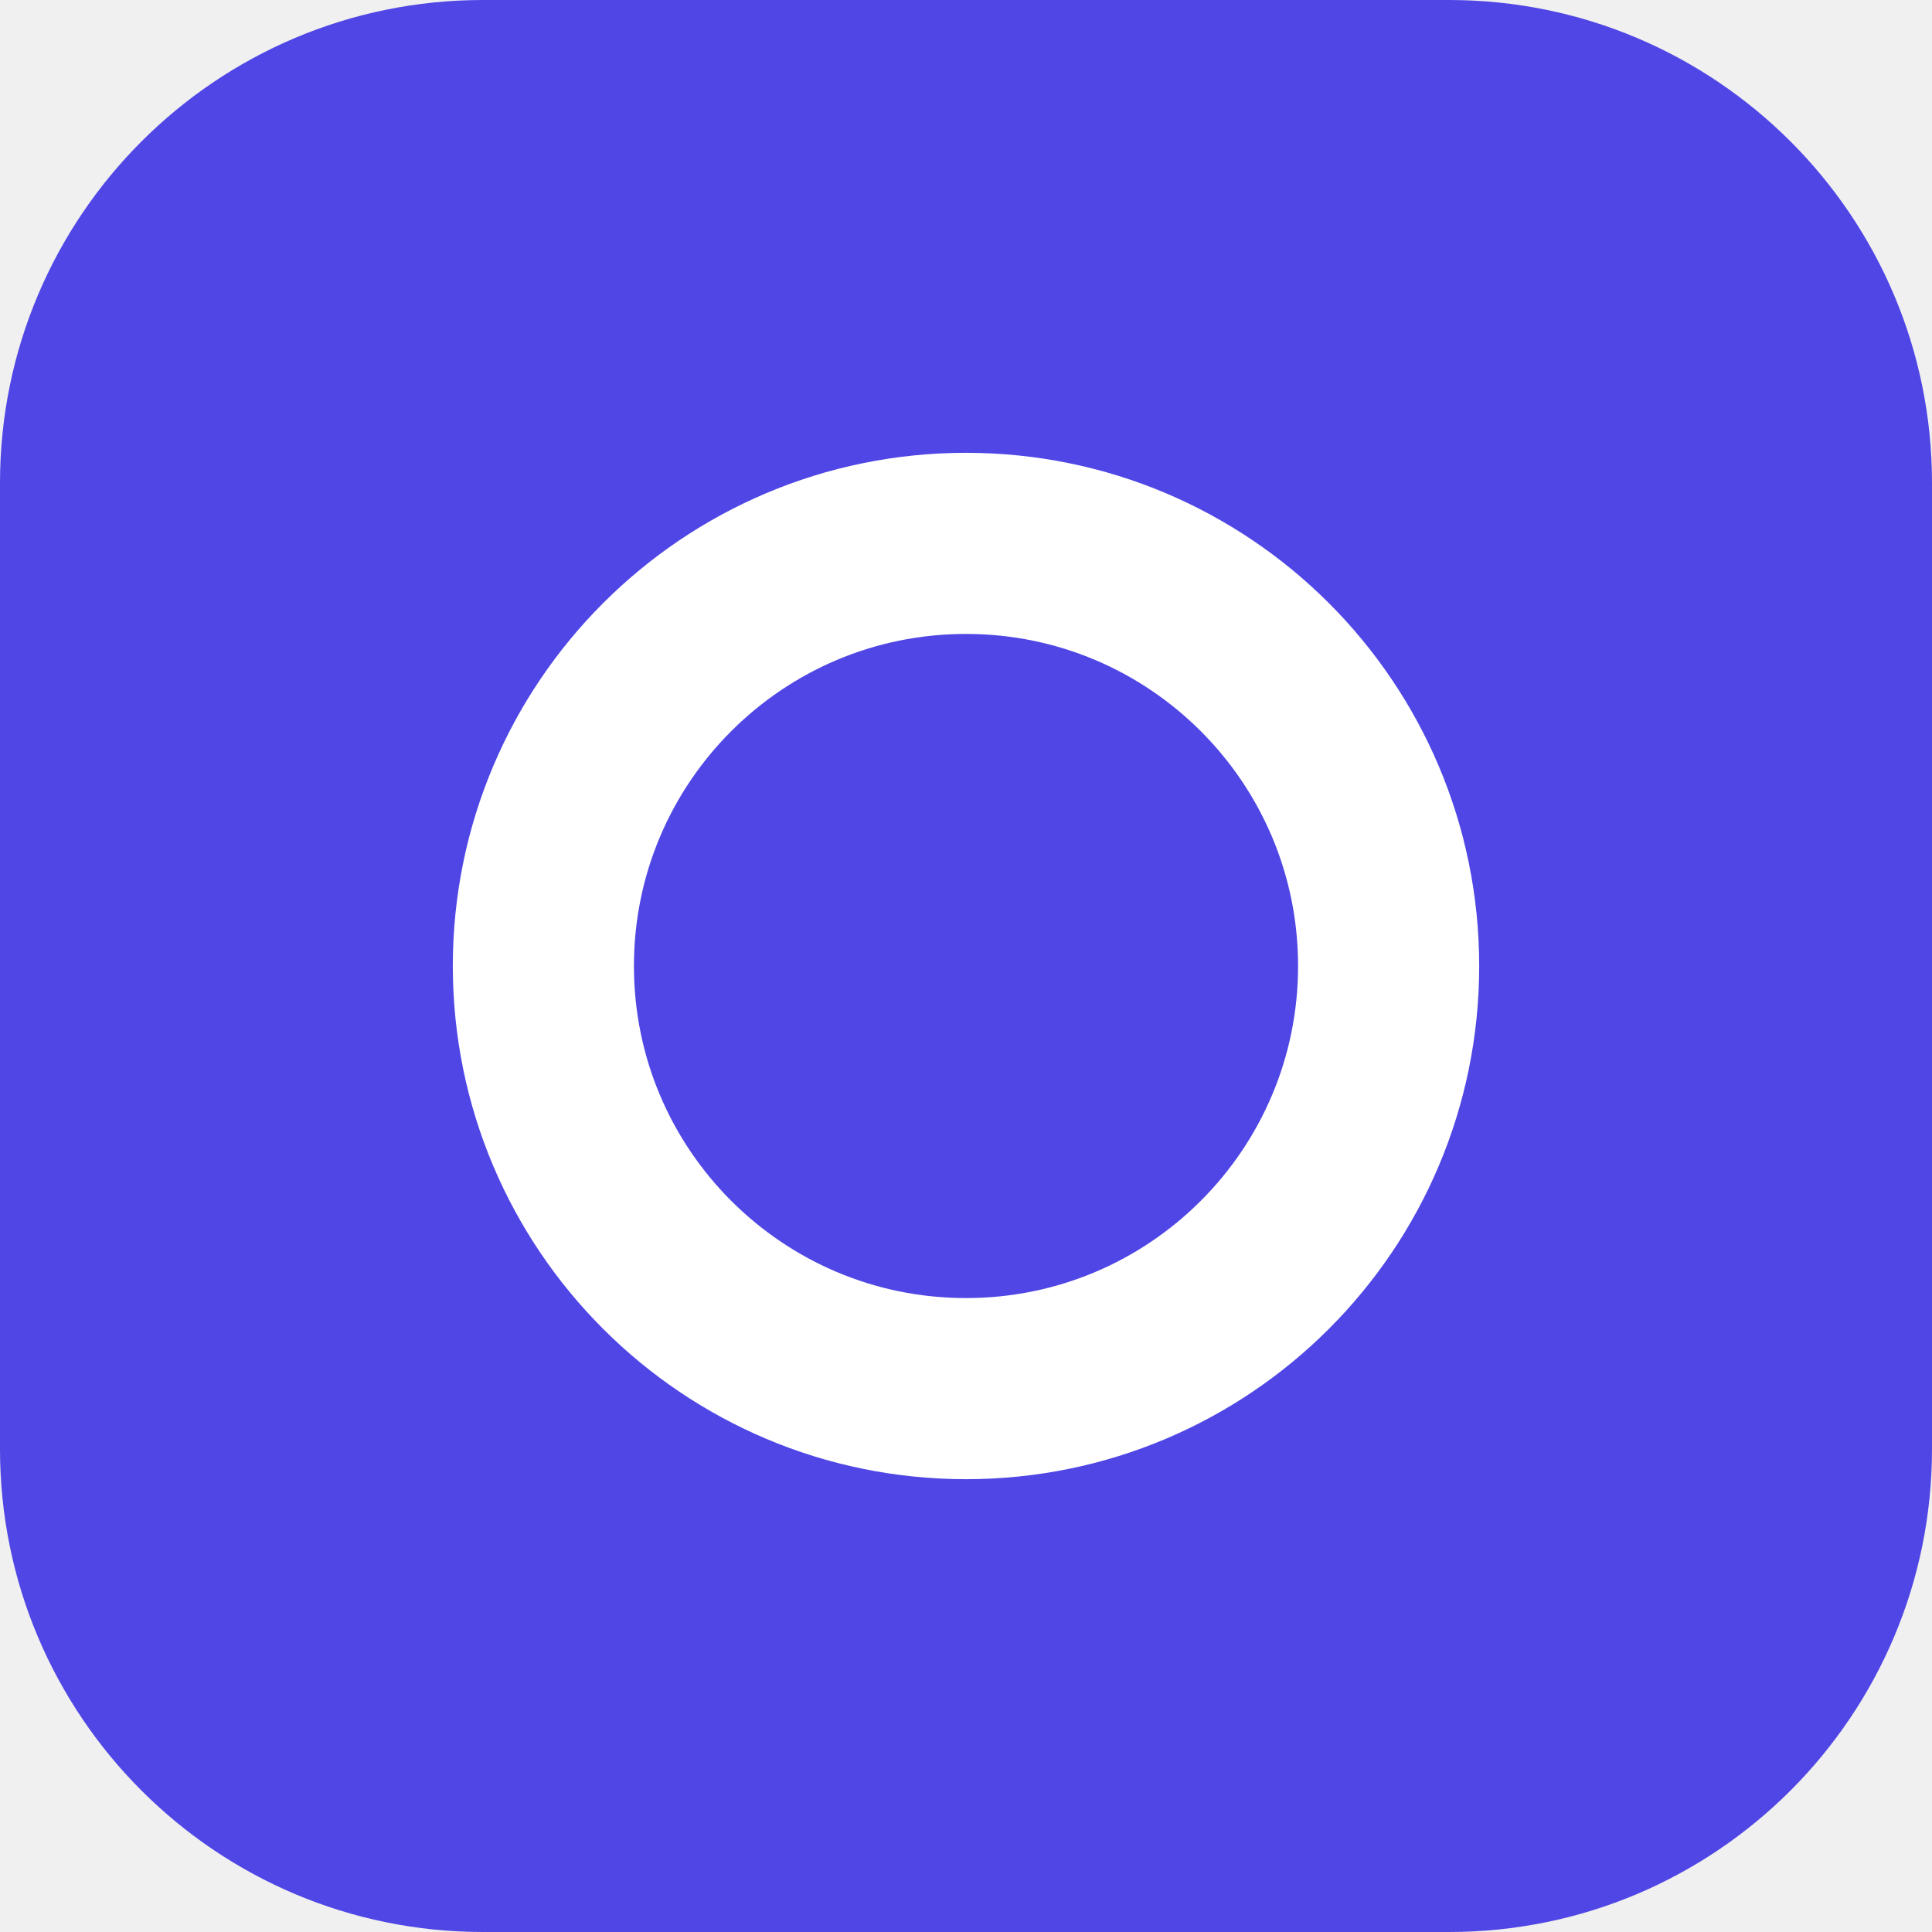
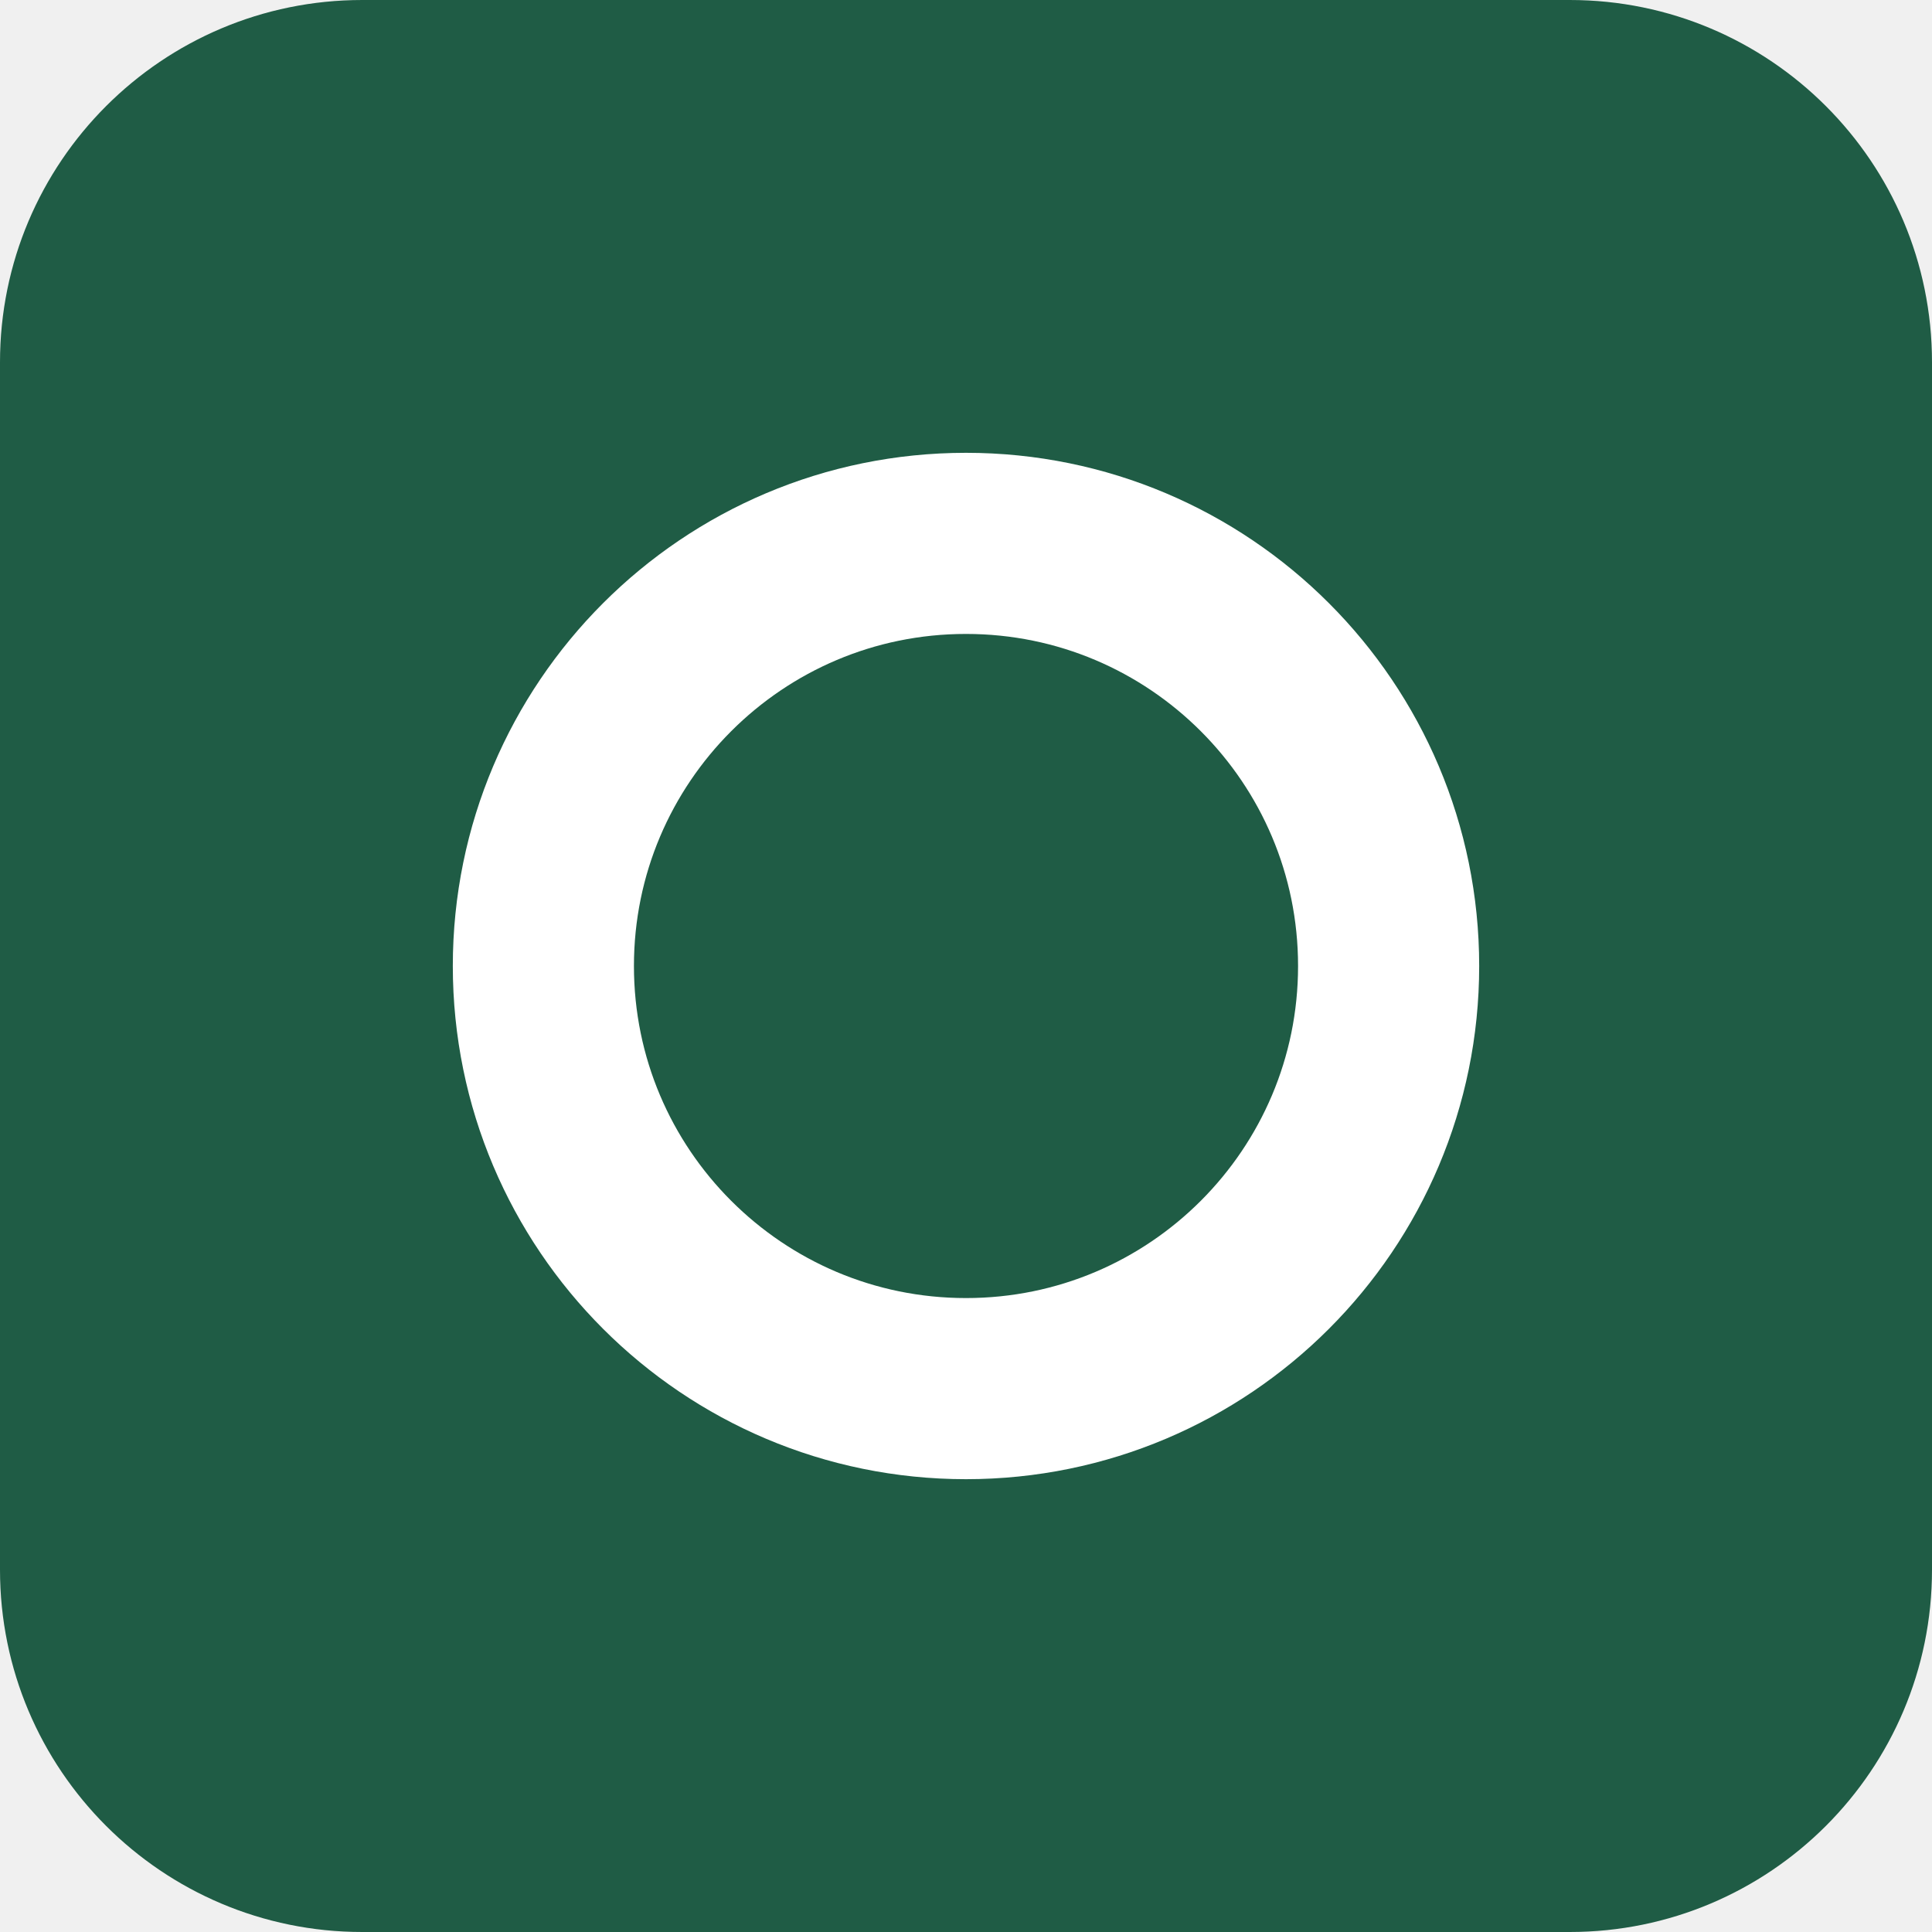
<svg xmlns="http://www.w3.org/2000/svg" width="32" height="32" viewBox="0 0 32 32">
-   <rect width="32" height="32" rx="8" fill="#4f46e5" />
+   <rect width="32" height="32" rx="6" fill="#1f5c45" />
  <circle cx="16" cy="16" r="7" fill="none" stroke="#ffffff" stroke-width="3" />
</svg>
